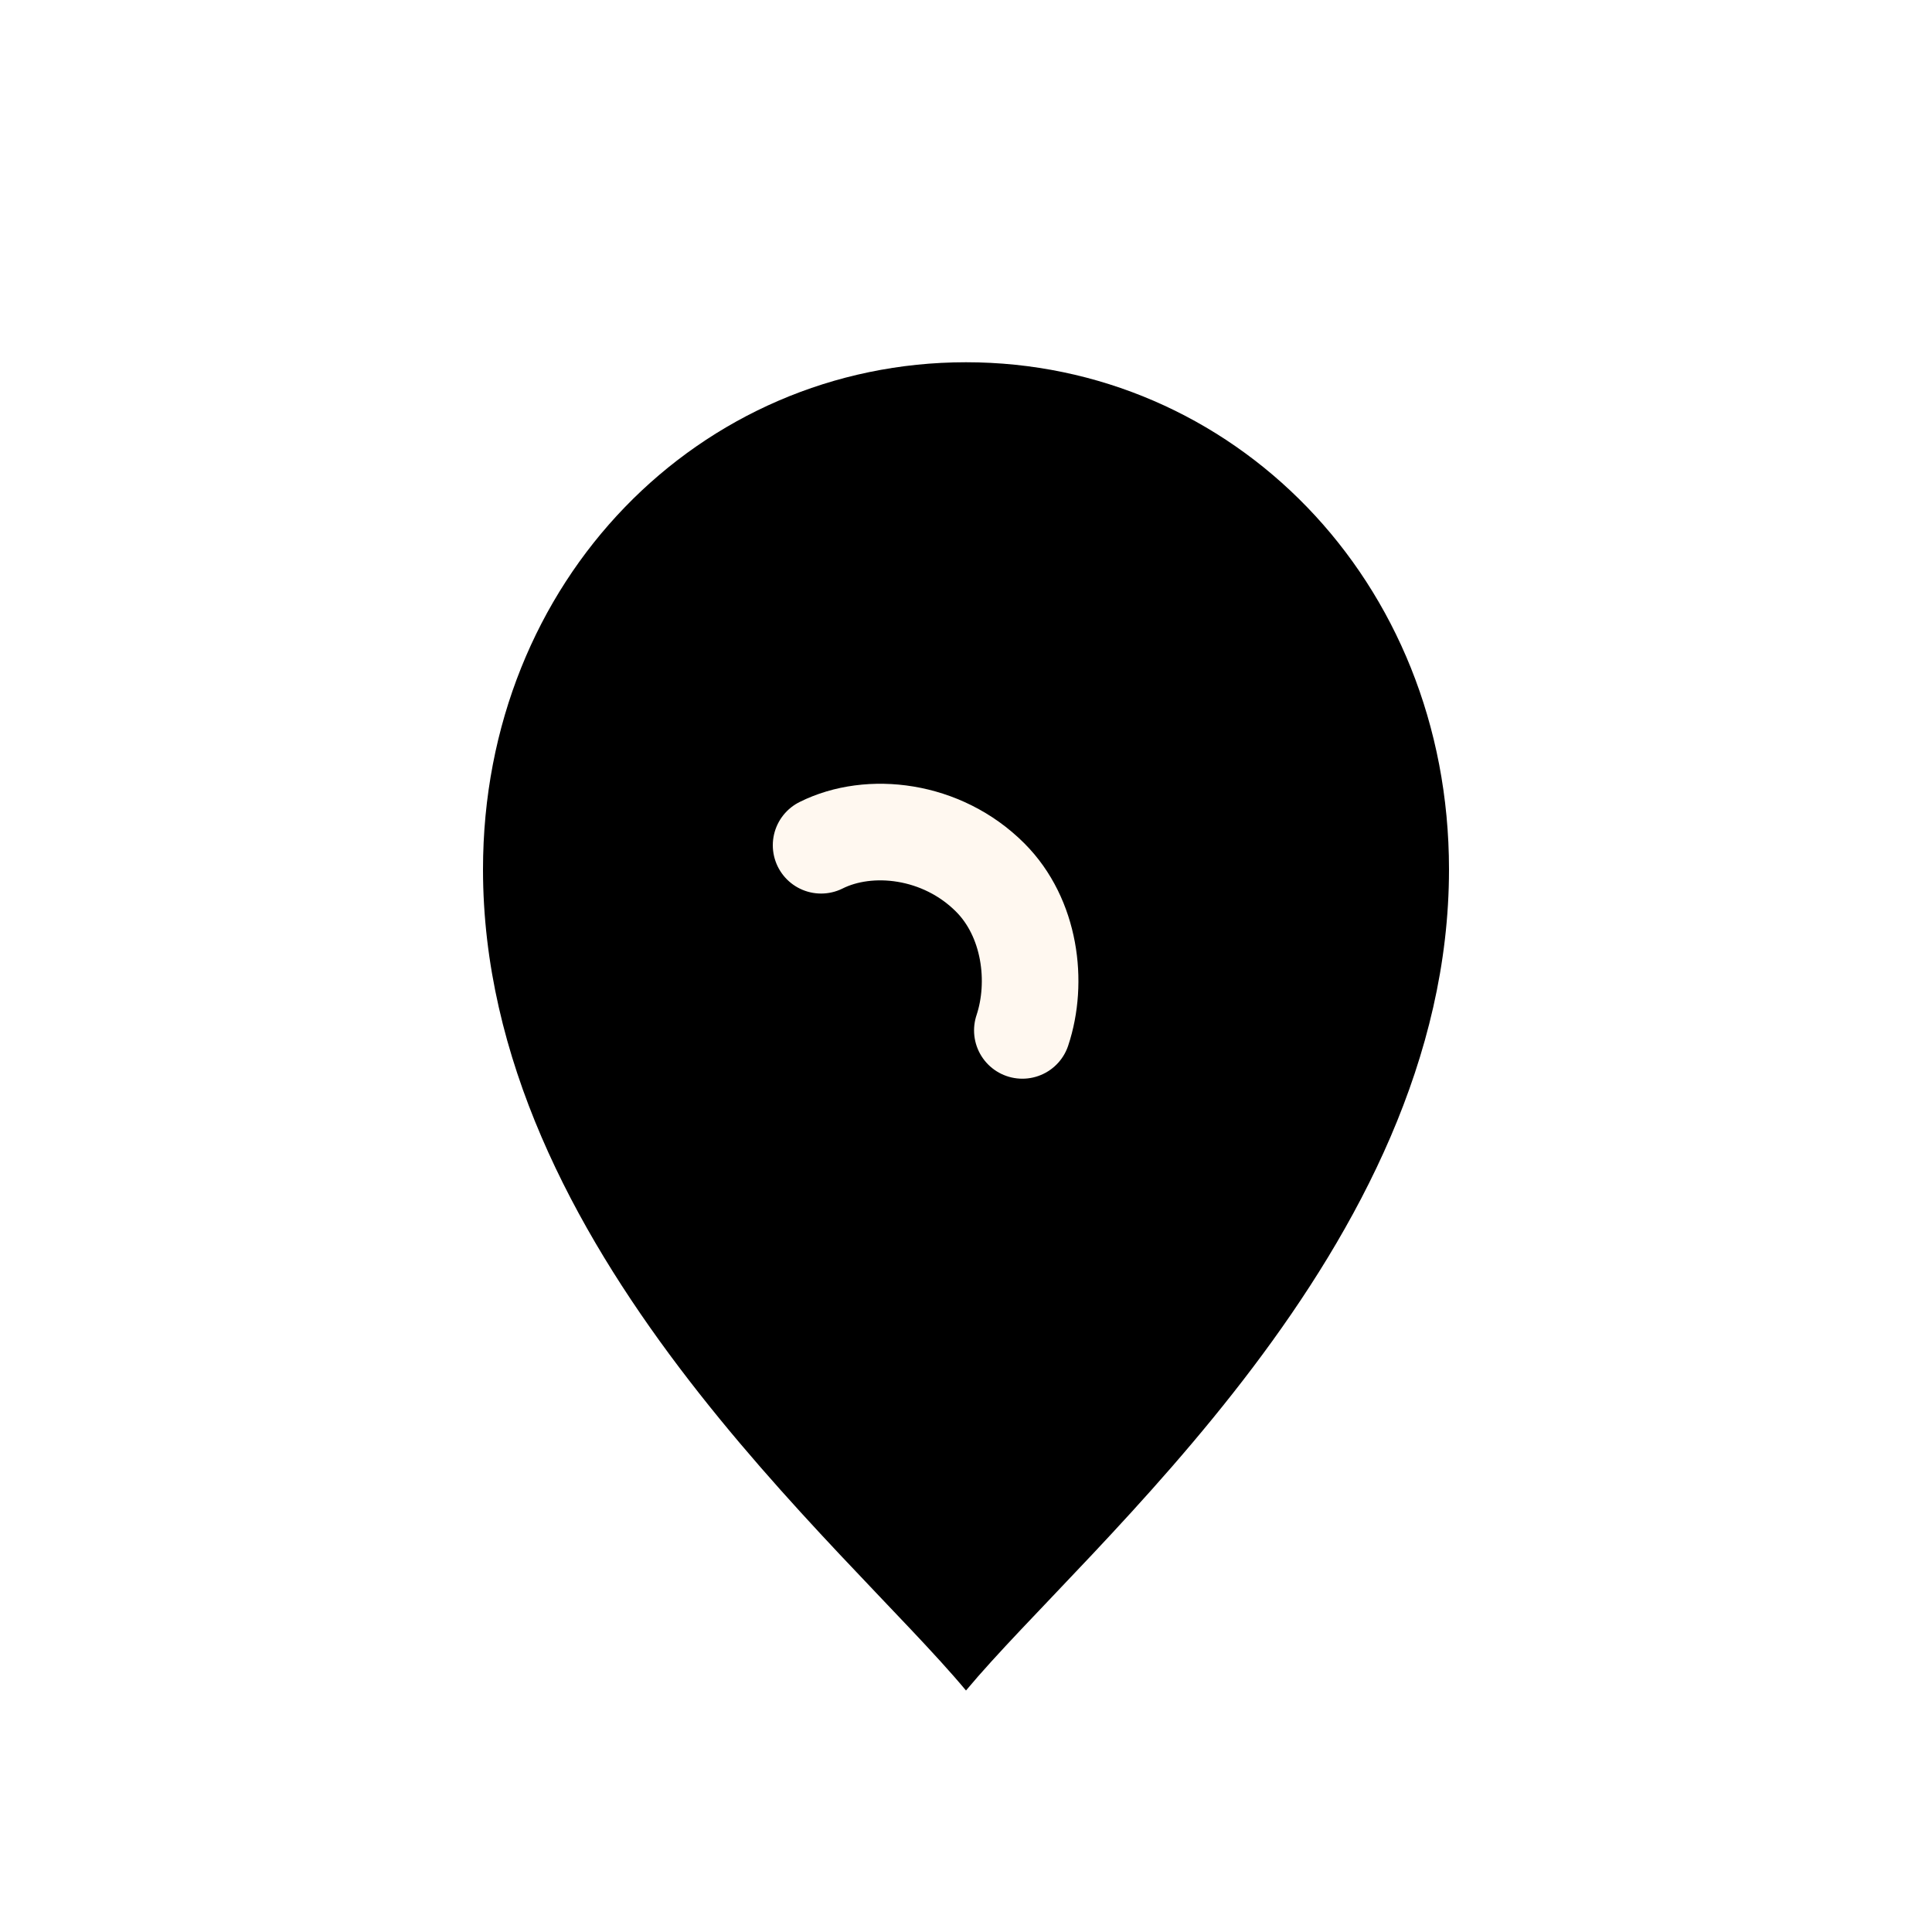
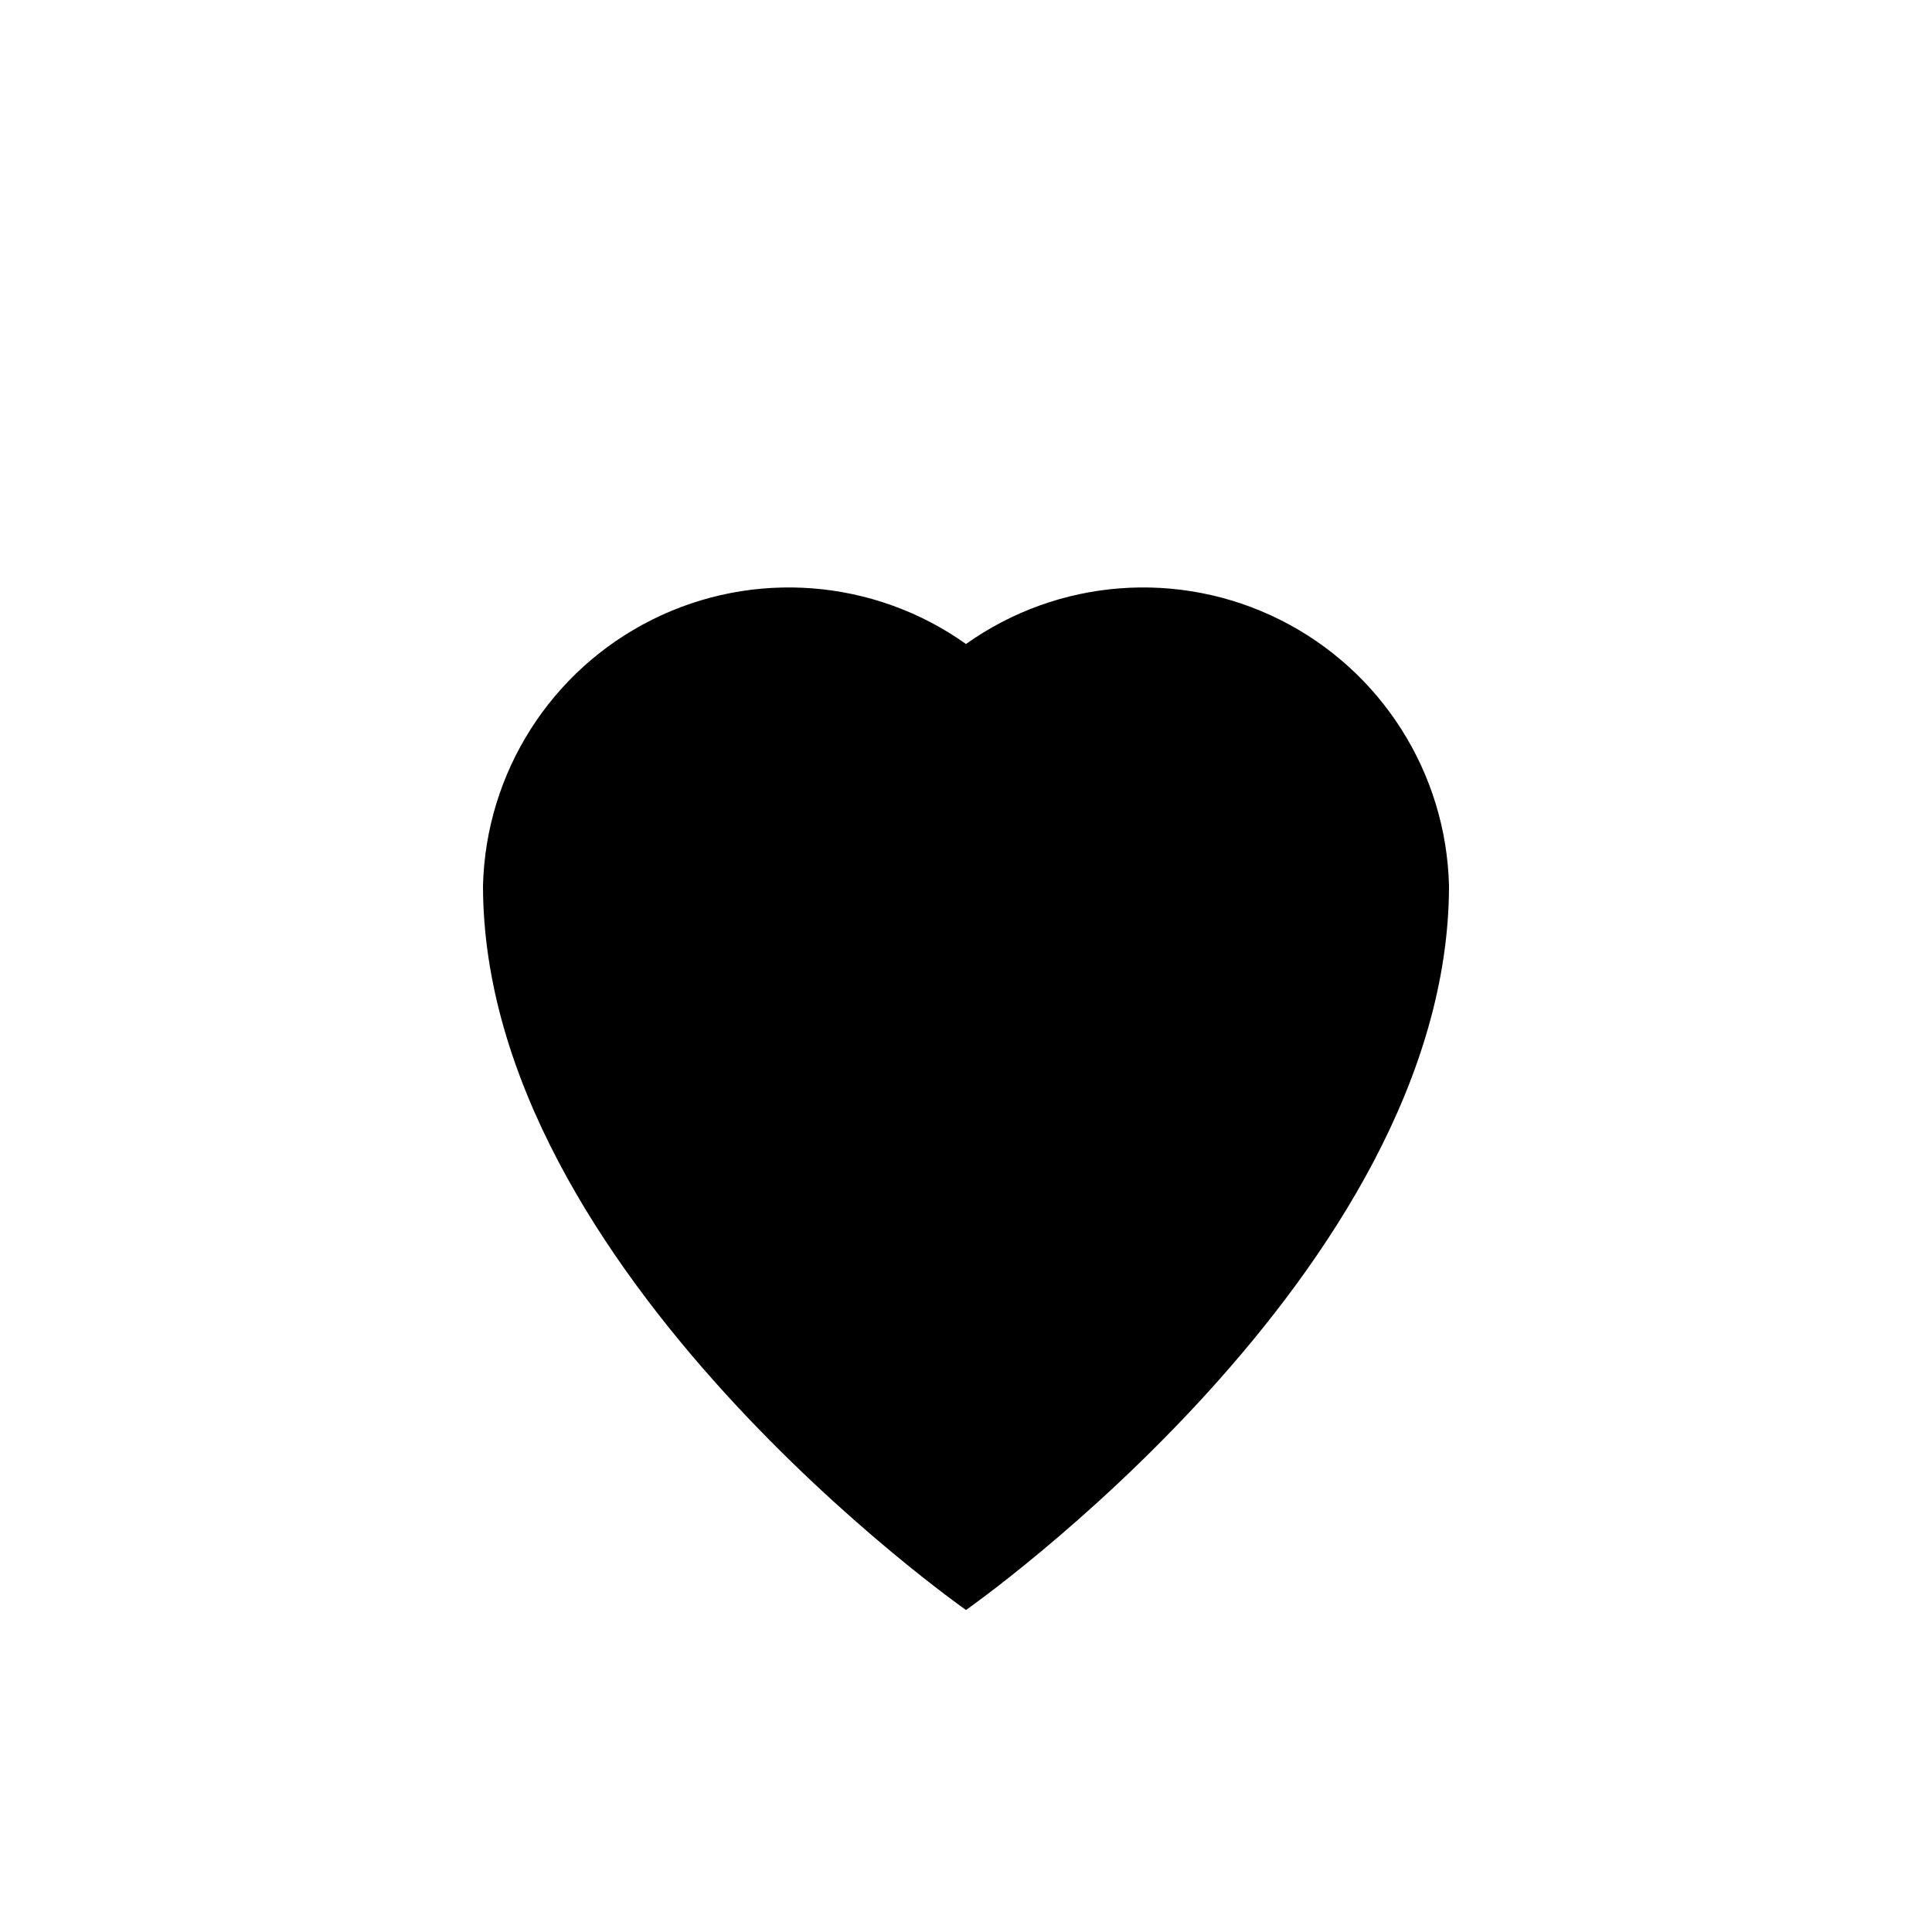
<svg xmlns="http://www.w3.org/2000/svg" viewBox="0 0 24 24" fill="none" aria-hidden="true">
-   <path d="M12 21c-1.5-1.8-6-5.5-6-10.2C6 7.2 8.7 4.5 12 4.5s6 2.7 6 6.3C18 15.5 13.5 19.2 12 21z" fill="currentColor" />
-   <path d="M10.2 10.5c.6-.3 1.5-.2 2.1.4.5.5.6 1.3.4 1.9" stroke="#FFF8F0" stroke-width="1.2" stroke-linecap="round" fill="none" />
+   <path d="M12 20s-6-4.2-6-9a3.8 3.8 0 0 1 6-3 3.8 3.8 0 0 1 6 3c0 4.8-6 9-6 9z" fill="currentColor" />
</svg>
